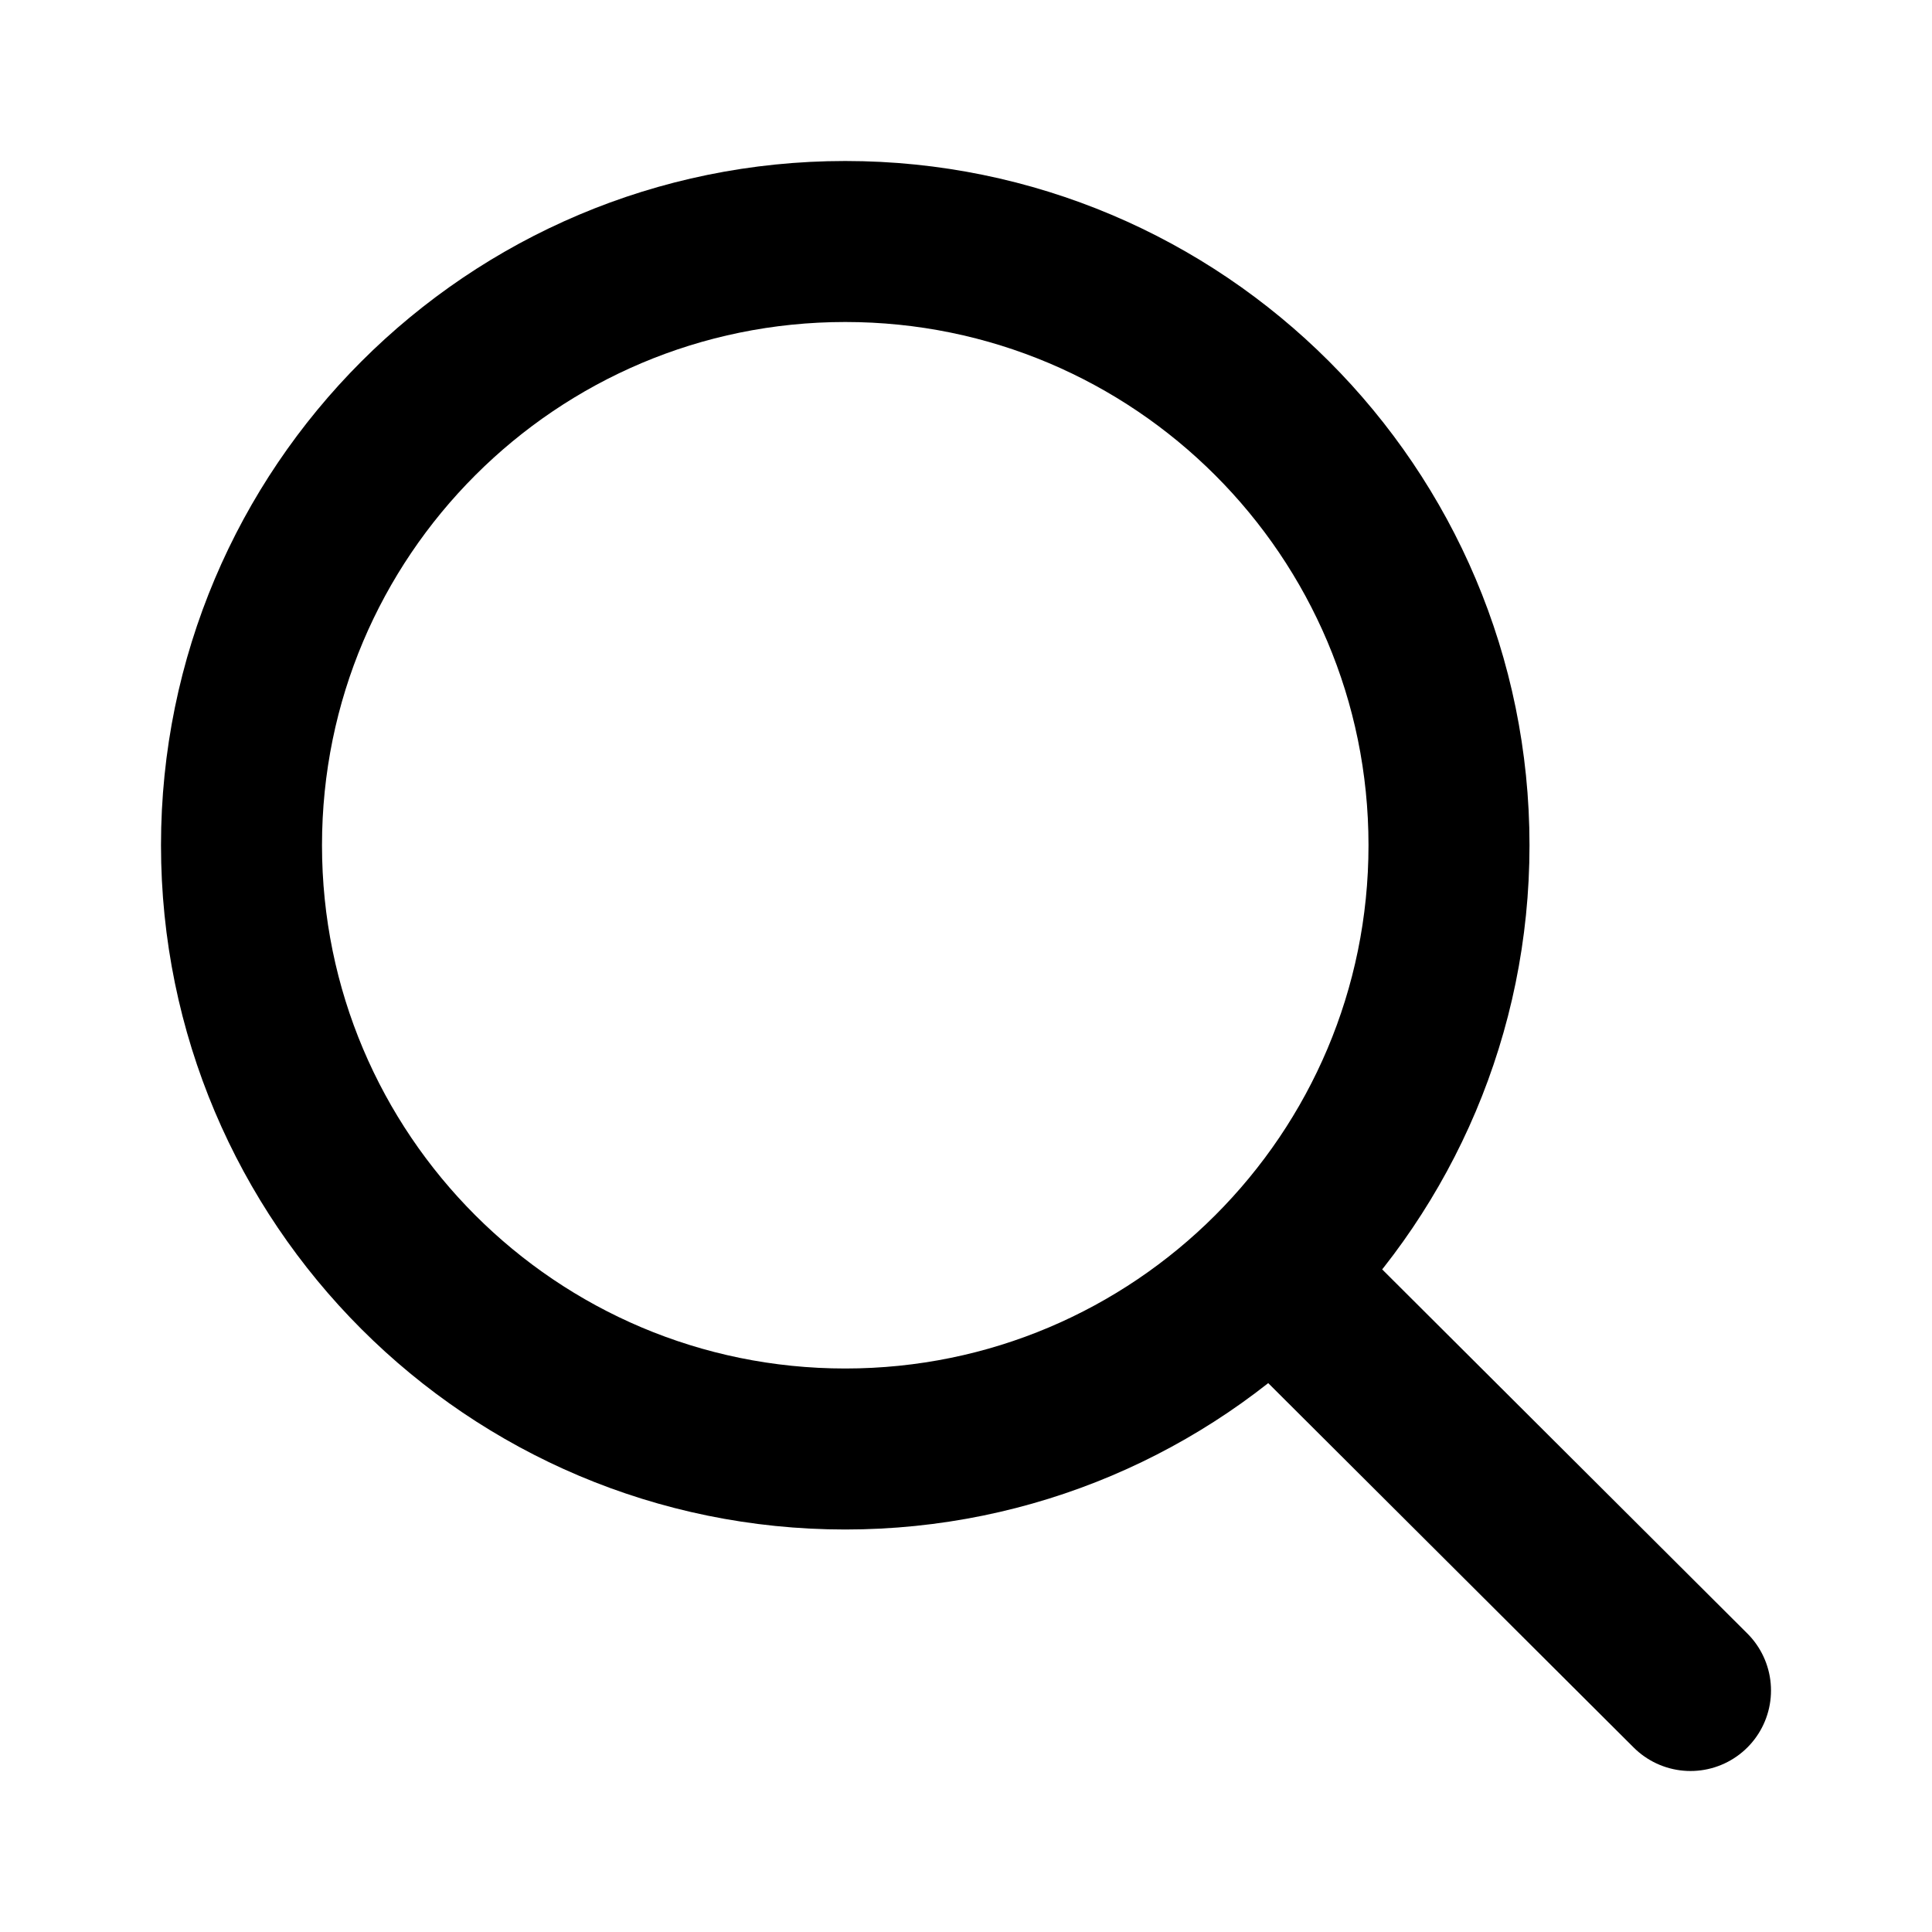
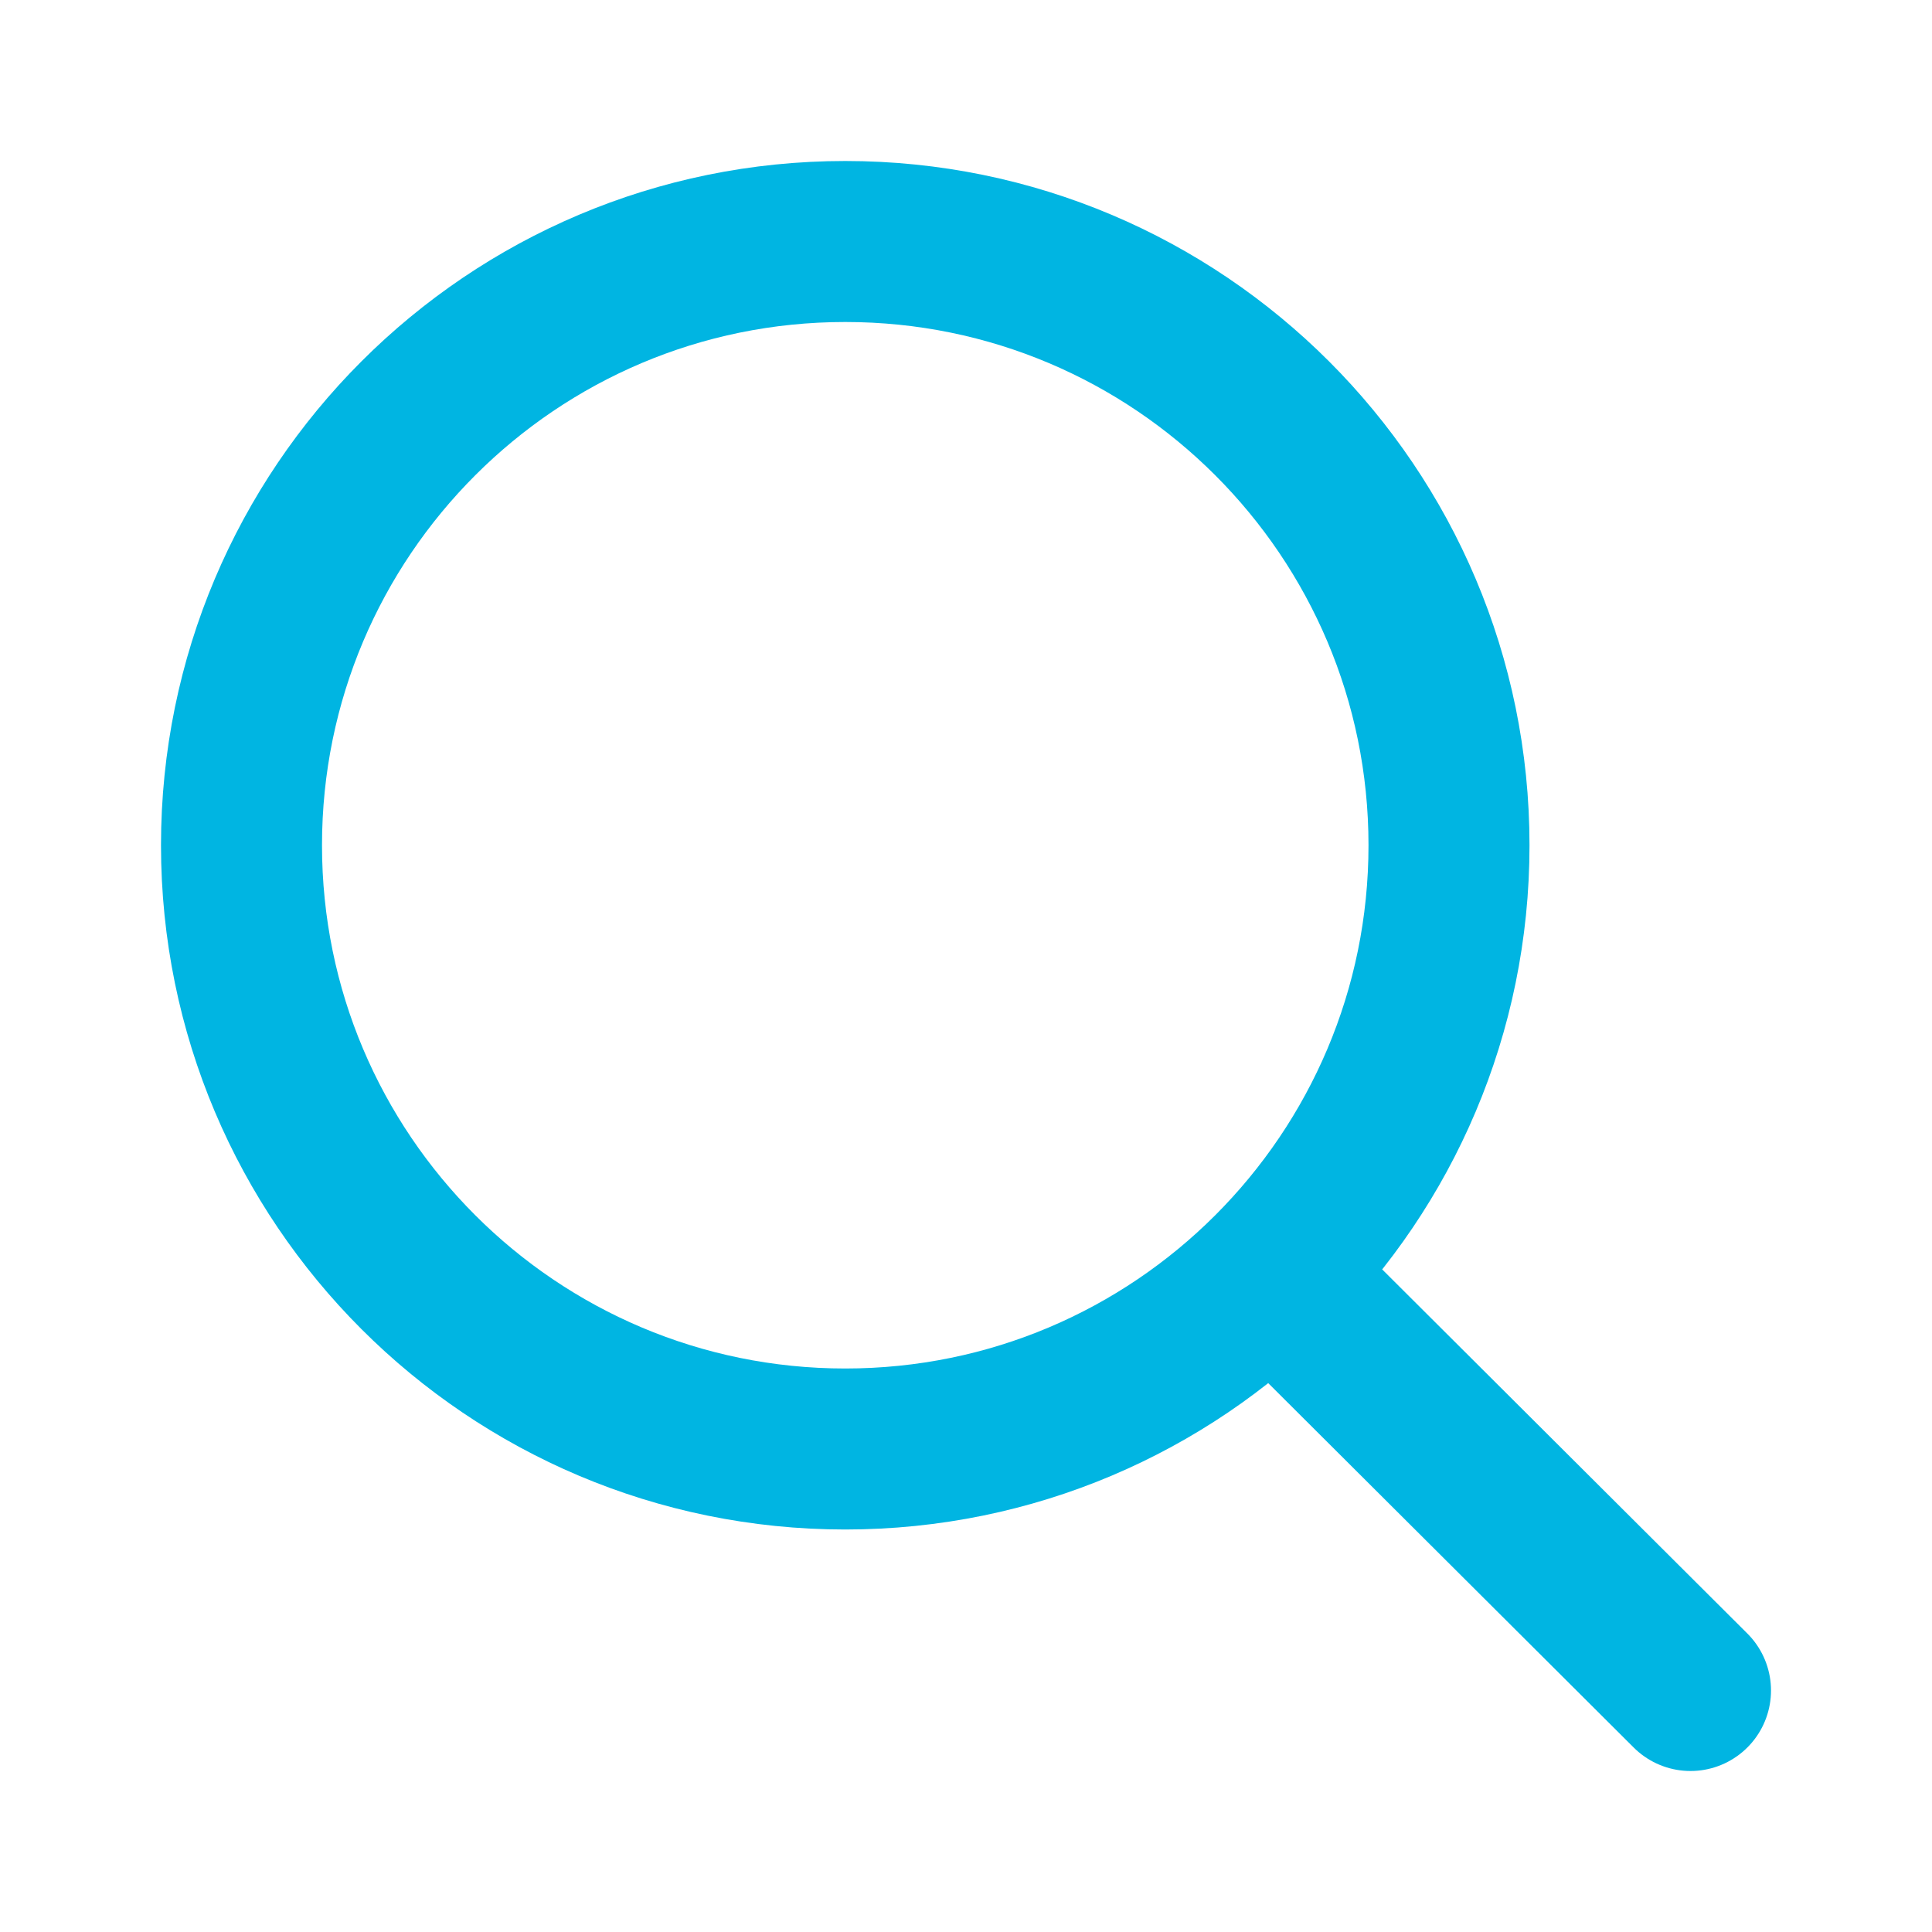
<svg xmlns="http://www.w3.org/2000/svg" width="800px" height="800px" viewBox="0 0 24 24" fill="none">
-   <path d="M15.796 15.811L21 21M18 10.5C18 14.642 14.642 18 10.5 18C6.358 18 3 14.642 3 10.5C3 6.358 6.358 3 10.5 3C14.642 3 18 6.358 18 10.5Z" stroke="#000000" stroke-width="2" stroke-linecap="round" stroke-linejoin="round" />
+   <path d="M15.796 15.811L21 21M18 10.5C18 14.642 14.642 18 10.5 18C6.358 18 3 14.642 3 10.5C3 6.358 6.358 3 10.5 3C14.642 3 18 6.358 18 10.5Z" stroke="#00B5E2" stroke-width="2" stroke-linecap="round" stroke-linejoin="round" />
</svg>
